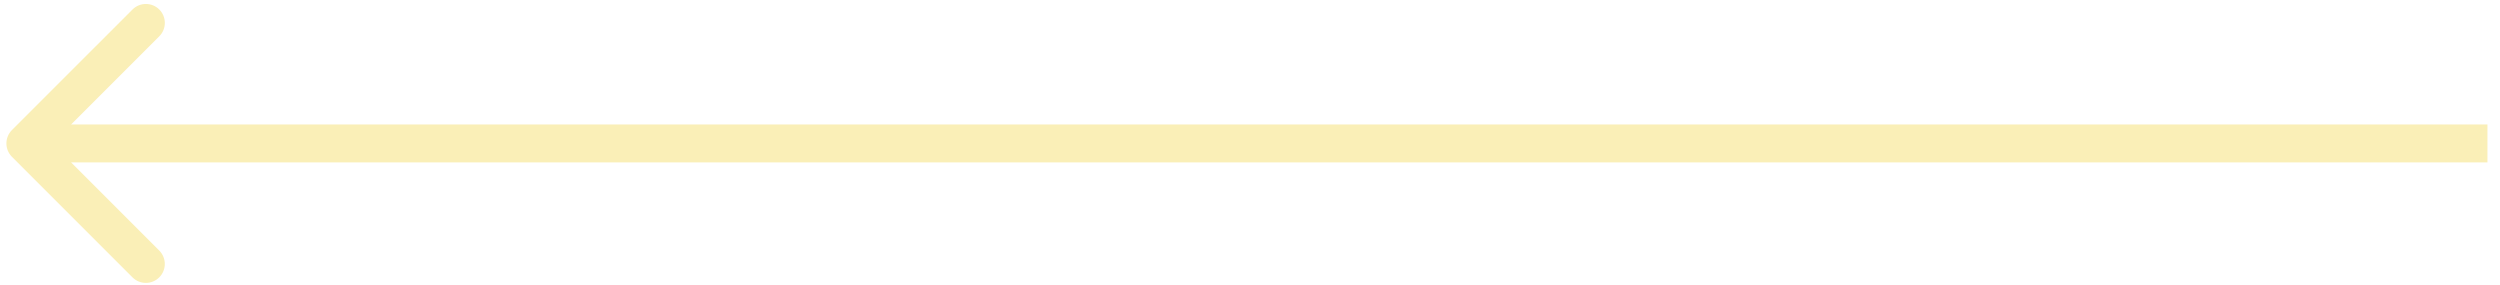
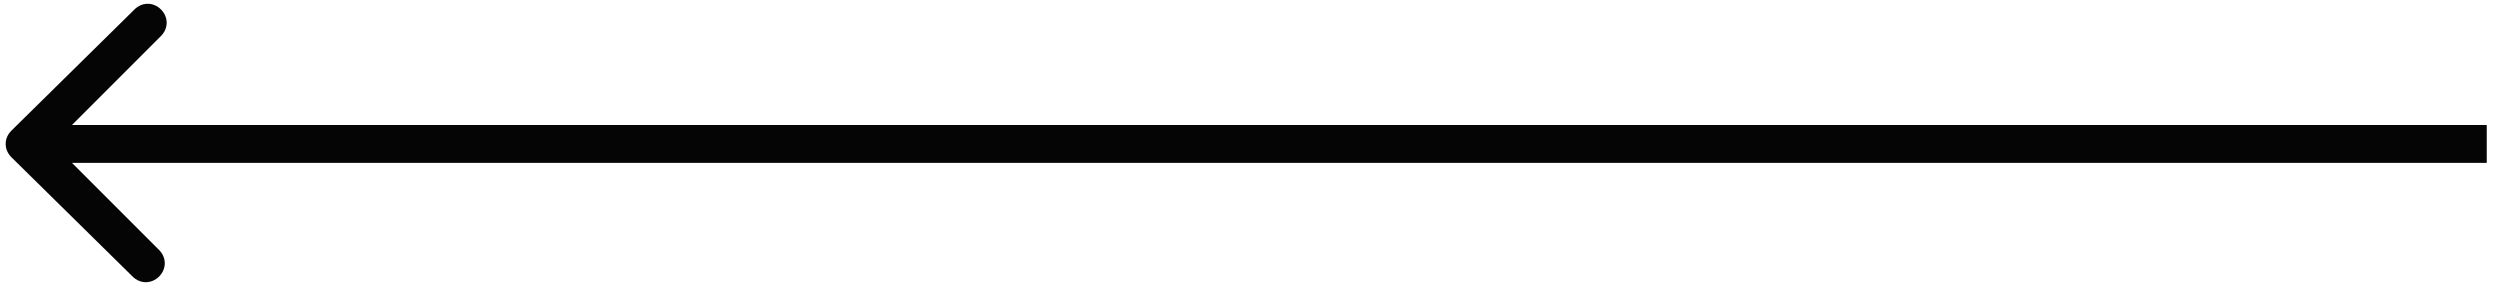
- <svg xmlns="http://www.w3.org/2000/svg" width="132" height="15" viewBox="0 0 132 15" fill="none">
-   <path d="M0.631 6.866C0.241 7.257 0.241 7.89 0.631 8.28L6.994 14.644C7.385 15.035 8.018 15.035 8.409 14.644C8.799 14.254 8.799 13.621 8.409 13.23L2.753 7.573L8.41 1.916C8.801 1.526 8.801 0.893 8.41 0.502C8.02 0.112 7.387 0.112 6.996 0.502L0.631 6.866ZM131.338 6.573L1.339 6.573L1.338 8.573L131.338 8.573L131.338 6.573Z" fill="#FAEFB7" />
+ <svg xmlns="http://www.w3.org/2000/svg" version="1.1" id="Layer_1" x="0px" y="0px" viewBox="0 0 132 15" style="enable-background:new 0 0 132 15;" xml:space="preserve">
+   <style type="text/css">
+ 	.st0{fill:#050505;}
+ </style>
+   <path class="st0" d="M0.6,6.9c-0.4,0.4-0.4,1,0,1.4L7,14.6c0.4,0.4,1,0.4,1.4,0c0.4-0.4,0.4-1,0-1.4L2.8,7.6l5.7-5.7  c0.4-0.4,0.4-1,0-1.4s-1-0.4-1.4,0L0.6,6.9z M131.3,6.6H1.3l0,2h130V6.6z" />
</svg>
